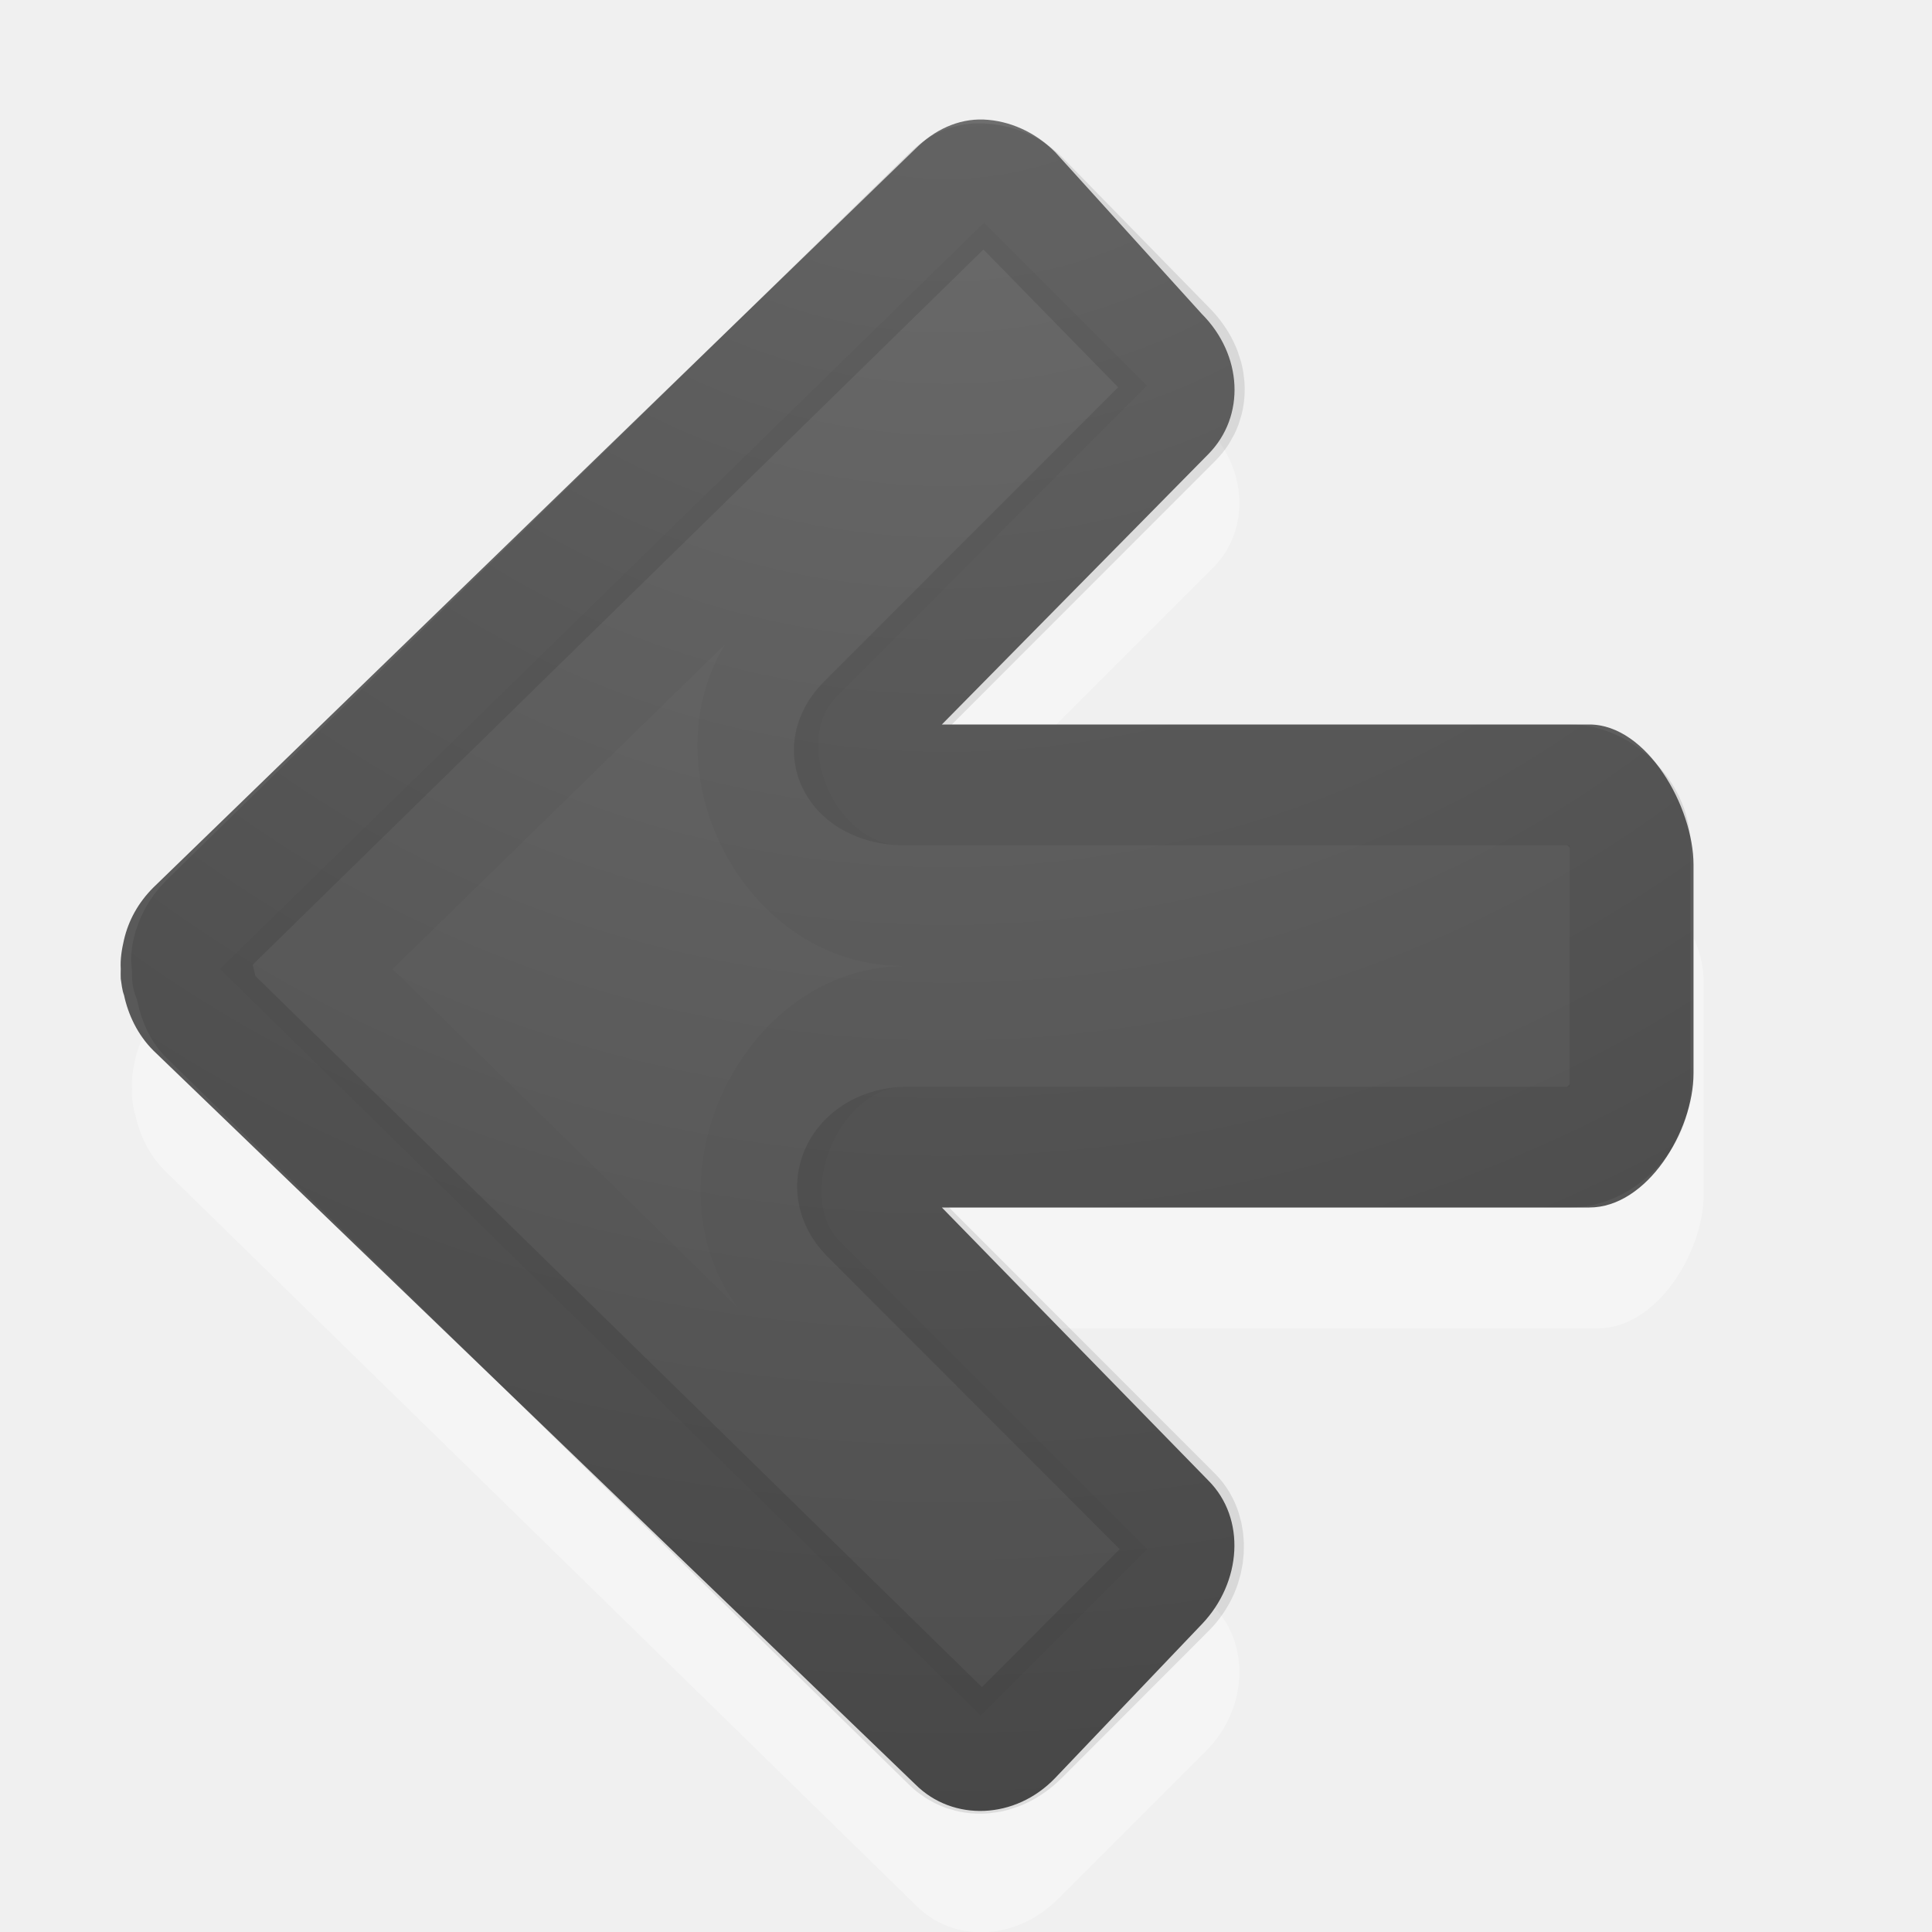
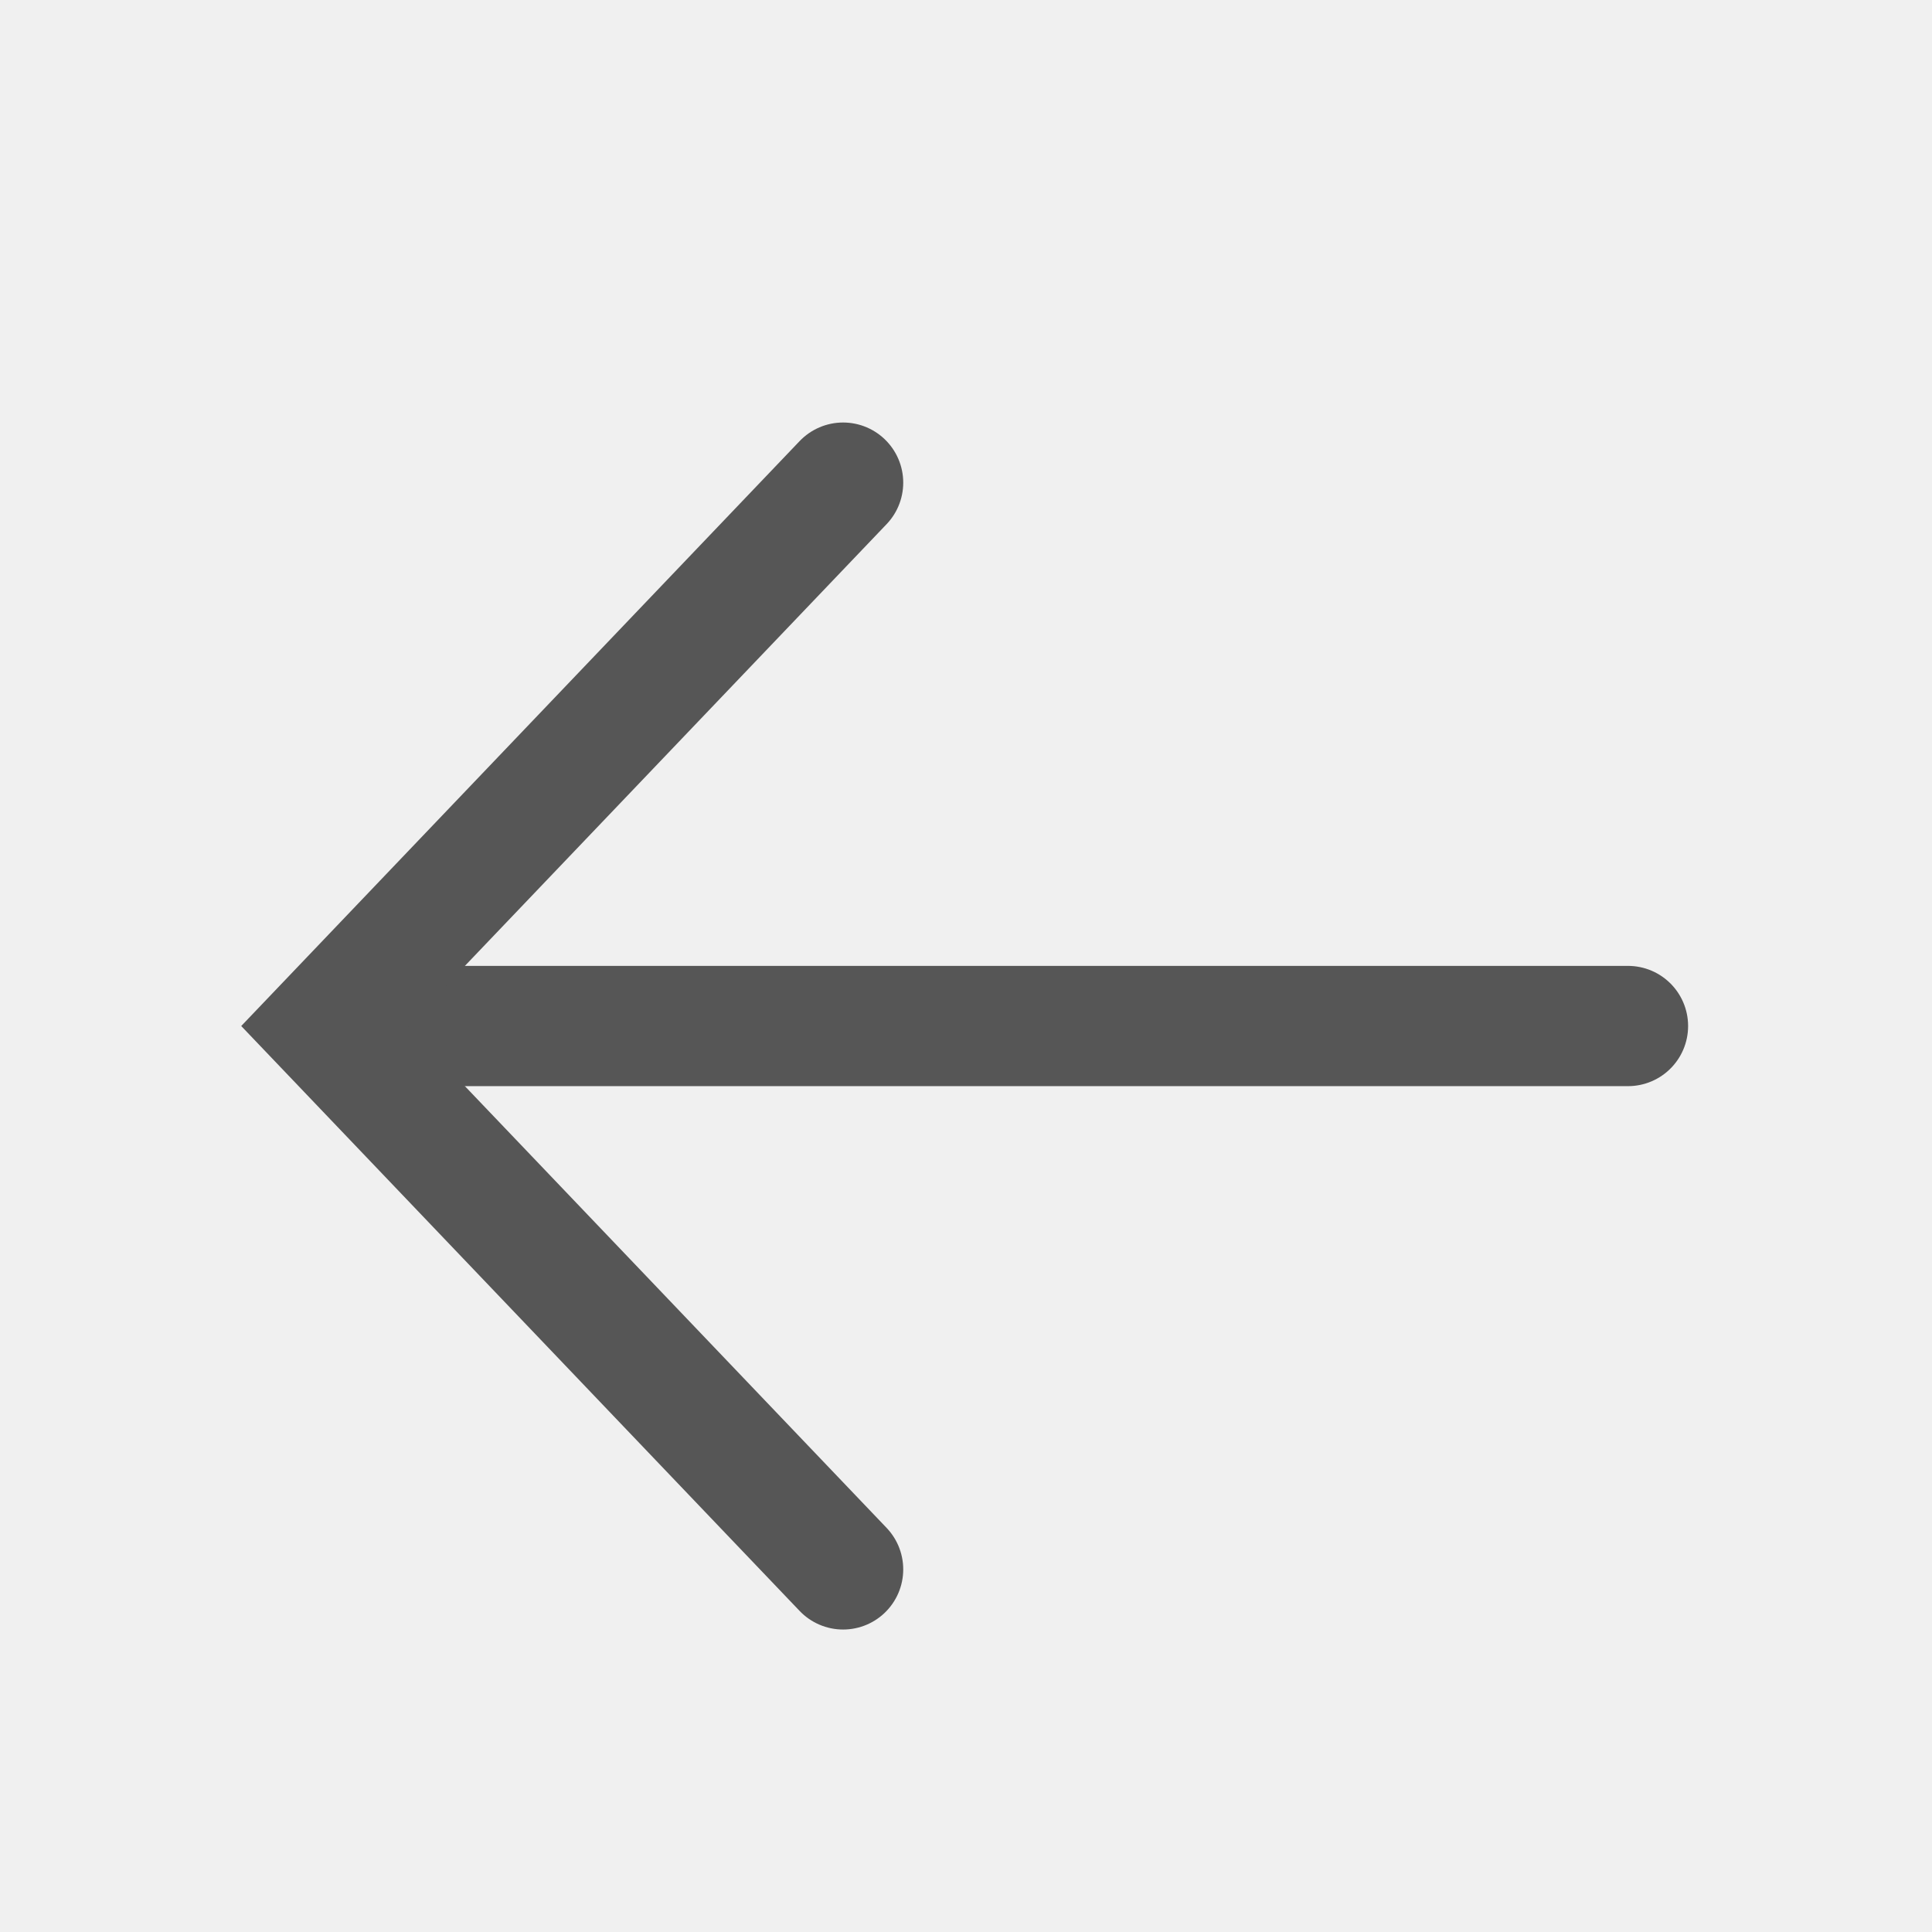
<svg xmlns="http://www.w3.org/2000/svg" xmlns:xlink="http://www.w3.org/1999/xlink" id="svg4524" height="16" width="16" version="1.1">
  <defs id="defs4526">
    <radialGradient gradientTransform="matrix(0,1.295509,-1.315286,0,-17.15593,-22.2704)" gradientUnits="userSpaceOnUse" xlink:href="#linearGradient2867-449-88-871-390-598-476-591-434-148-57-177-641-289-620-227-114-444-680-744-4-1-5" id="radialGradient3896-0" fy="-19.005" fx="16.202" r="20" cy="-19.005" cx="16.202" />
    <linearGradient id="linearGradient2867-449-88-871-390-598-476-591-434-148-57-177-641-289-620-227-114-444-680-744-4-1-5">
      <stop offset="0" style="stop-color:#737373;stop-opacity:1" id="stop5430-5-0-9" />
      <stop offset="0.262" style="stop-color:#636363;stop-opacity:1" id="stop5432-2-0-0" />
      <stop offset="0.705" style="stop-color:#4b4b4b;stop-opacity:1" id="stop5434-9-6-8" />
      <stop offset="1" style="stop-color:#3f3f3f;stop-opacity:1" id="stop5436-2-7-0" />
    </linearGradient>
  </defs>
-   <path style="opacity:0.35;color:#000000;fill:#ffffff;fill-opacity:1;fill-rule:nonzero;stroke:none;stroke-width:1;marker:none;visibility:visible;display:inline;overflow:visible;enable-background:accumulate" id="rect3811-1-7" d="M 8.161,2.003 C 7.946,1.994 7.745,2.09 7.588,2.248 L 1.367,8.333 C 1.238,8.461 1.158,8.609 1.121,8.769 1.102,8.851 1.088,8.933 1.094,9.015 c -0.001,0.026 -0.001,0.055 0,0.082 0.008,0.048 0.01,0.091 0.027,0.136 0.035,0.165 0.114,0.332 0.246,0.464 l 6.221,6.085 c 0.316,0.316 0.831,0.287 1.173,-0.055 l 1.228,-1.228 c 0.342,-0.342 0.37,-0.885 0.055,-1.201 L 7.506,11 13.236,11 c 0.484,0 0.873,-0.628 0.873,-1.112 l 0,-1.746 c 0,-0.484 -0.389,-0.873 -0.873,-0.873 l -5.757,0 2.565,-2.565 C 10.359,4.388 10.331,3.873 9.989,3.531 L 8.761,2.275 C 8.59,2.104 8.375,2.011 8.161,2.003 z" />
-   <path style="color:#000000;fill:url(#radialGradient3896-0);fill-opacity:1;fill-rule:nonzero;stroke:none;stroke-width:1;marker:none;visibility:visible;display:inline;overflow:visible;enable-background:accumulate" id="rect3811-1" d="M 8.146,0.99 C 7.934,0.982 7.736,1.077 7.58,1.233 L 1.27,7.35 C 1.143,7.477 1.064,7.624 1.027,7.782 1.008,7.864 0.995,7.944 1,8.025 c -0.001,0.026 -0.001,0.055 0,0.081 0.008,0.047 0.01,0.09 0.027,0.135 0.035,0.163 0.112,0.328 0.243,0.459 L 7.58,14.777 c 0.312,0.312 0.83,0.292 1.16,-0.054 l 1.214,-1.273 c 0.33,-0.346 0.366,-0.875 0.054,-1.188 L 7.8,10 l 5.362,0 c 0.478,0 0.863,-0.633 0.863,-1.111 l 0,-1.727 C 14.025,6.683 13.64,6 13.162,6 L 7.8,6 10.007,3.761 C 10.317,3.446 10.291,2.939 9.953,2.6 L 8.739,1.26 C 8.57,1.091 8.358,0.999 8.146,0.99 z" />
-   <path style="opacity:0.1;color:#000000;fill:none;stroke:#000000;stroke-width:1;stroke-linecap:round;stroke-linejoin:round;stroke-miterlimit:4;stroke-opacity:1;stroke-dasharray:none;stroke-dashoffset:0;marker:none;visibility:visible;display:inline;overflow:visible;enable-background:accumulate" id="path3996" d="m 8.119,1.521 c -0.073,-0.003 -0.153,0.019 -0.243,0.108 L 1.728,7.647 c -0.073,0.073 -0.116,0.16 -0.135,0.243 -0.015,0.064 -0.001,0.092 0,0.108 2.826e-4,0.009 2.826e-4,0.018 0,0.027 0.007,0.039 -0.001,0.019 0,0.027 -2.483e-4,0.004 -7.36e-4,0.009 0,0.027 0.012,0.026 0.021,0.053 0.027,0.081 0.02,0.095 0.045,0.18 0.108,0.243 l 6.149,6.019 c 0.138,0.138 0.372,0.14 0.566,-0.054 L 9.656,13.153 c 0.186,-0.186 0.183,-0.464 0.054,-0.594 L 7.202,10.049 C 6.971,9.812 7.167,9.508 7.499,9.5 L 13,9.5 c 0.248,0 0.5,-0.252 0.5,-0.5 l 0,-2 C 13.5,6.752 13.248,6.5 13,6.5 12.216,6.5 9.382,6.5 7.472,6.5 7.14,6.492 6.944,6.239 7.175,6.001 L 9.71,3.464 C 9.848,3.326 9.85,3.091 9.656,2.897 L 8.443,1.656 C 8.345,1.558 8.219,1.525 8.119,1.521 z" />
-   <path style="opacity:0.03;color:#000000;fill:none;stroke:#000000;stroke-width:1;stroke-linecap:butt;stroke-linejoin:miter;stroke-miterlimit:4;stroke-opacity:1;stroke-dasharray:none;stroke-dashoffset:0;marker:none;visibility:visible;display:inline;overflow:visible;enable-background:accumulate" id="path3996-3" d="M 8.146,2.546 2.537,8.025 8.119,13.504 8.793,12.829 6.609,10.643 C 5.904,9.943 6.506,8.499 7.499,8.5 L 12.5,8.5 l 0,-1 -5.028,0 C 6.479,7.501 5.877,6.107 6.582,5.407 l 2.211,-2.213 z" />
+   <g id="g4165" transform="matrix(-1,0,0,1,15.98517,0.4970261)">
+     <path id="path4140-6" d="M 2.503,8 12.824,8" style="fill:#565656;fill-opacity:1;fill-rule:evenodd;stroke:#565656;stroke-width:0.996px;stroke-linecap:round;stroke-linejoin:round;stroke-opacity:1" />
+     <path id="path4142-7" d="M 9.003,3.5 13.299,8 9.003,12.5" style="fill:none;fill-rule:evenodd;stroke:#565656;stroke-width:0.996px;stroke-linecap:round;stroke-linejoin:miter;stroke-opacity:1" />
+   </g>
</svg>
